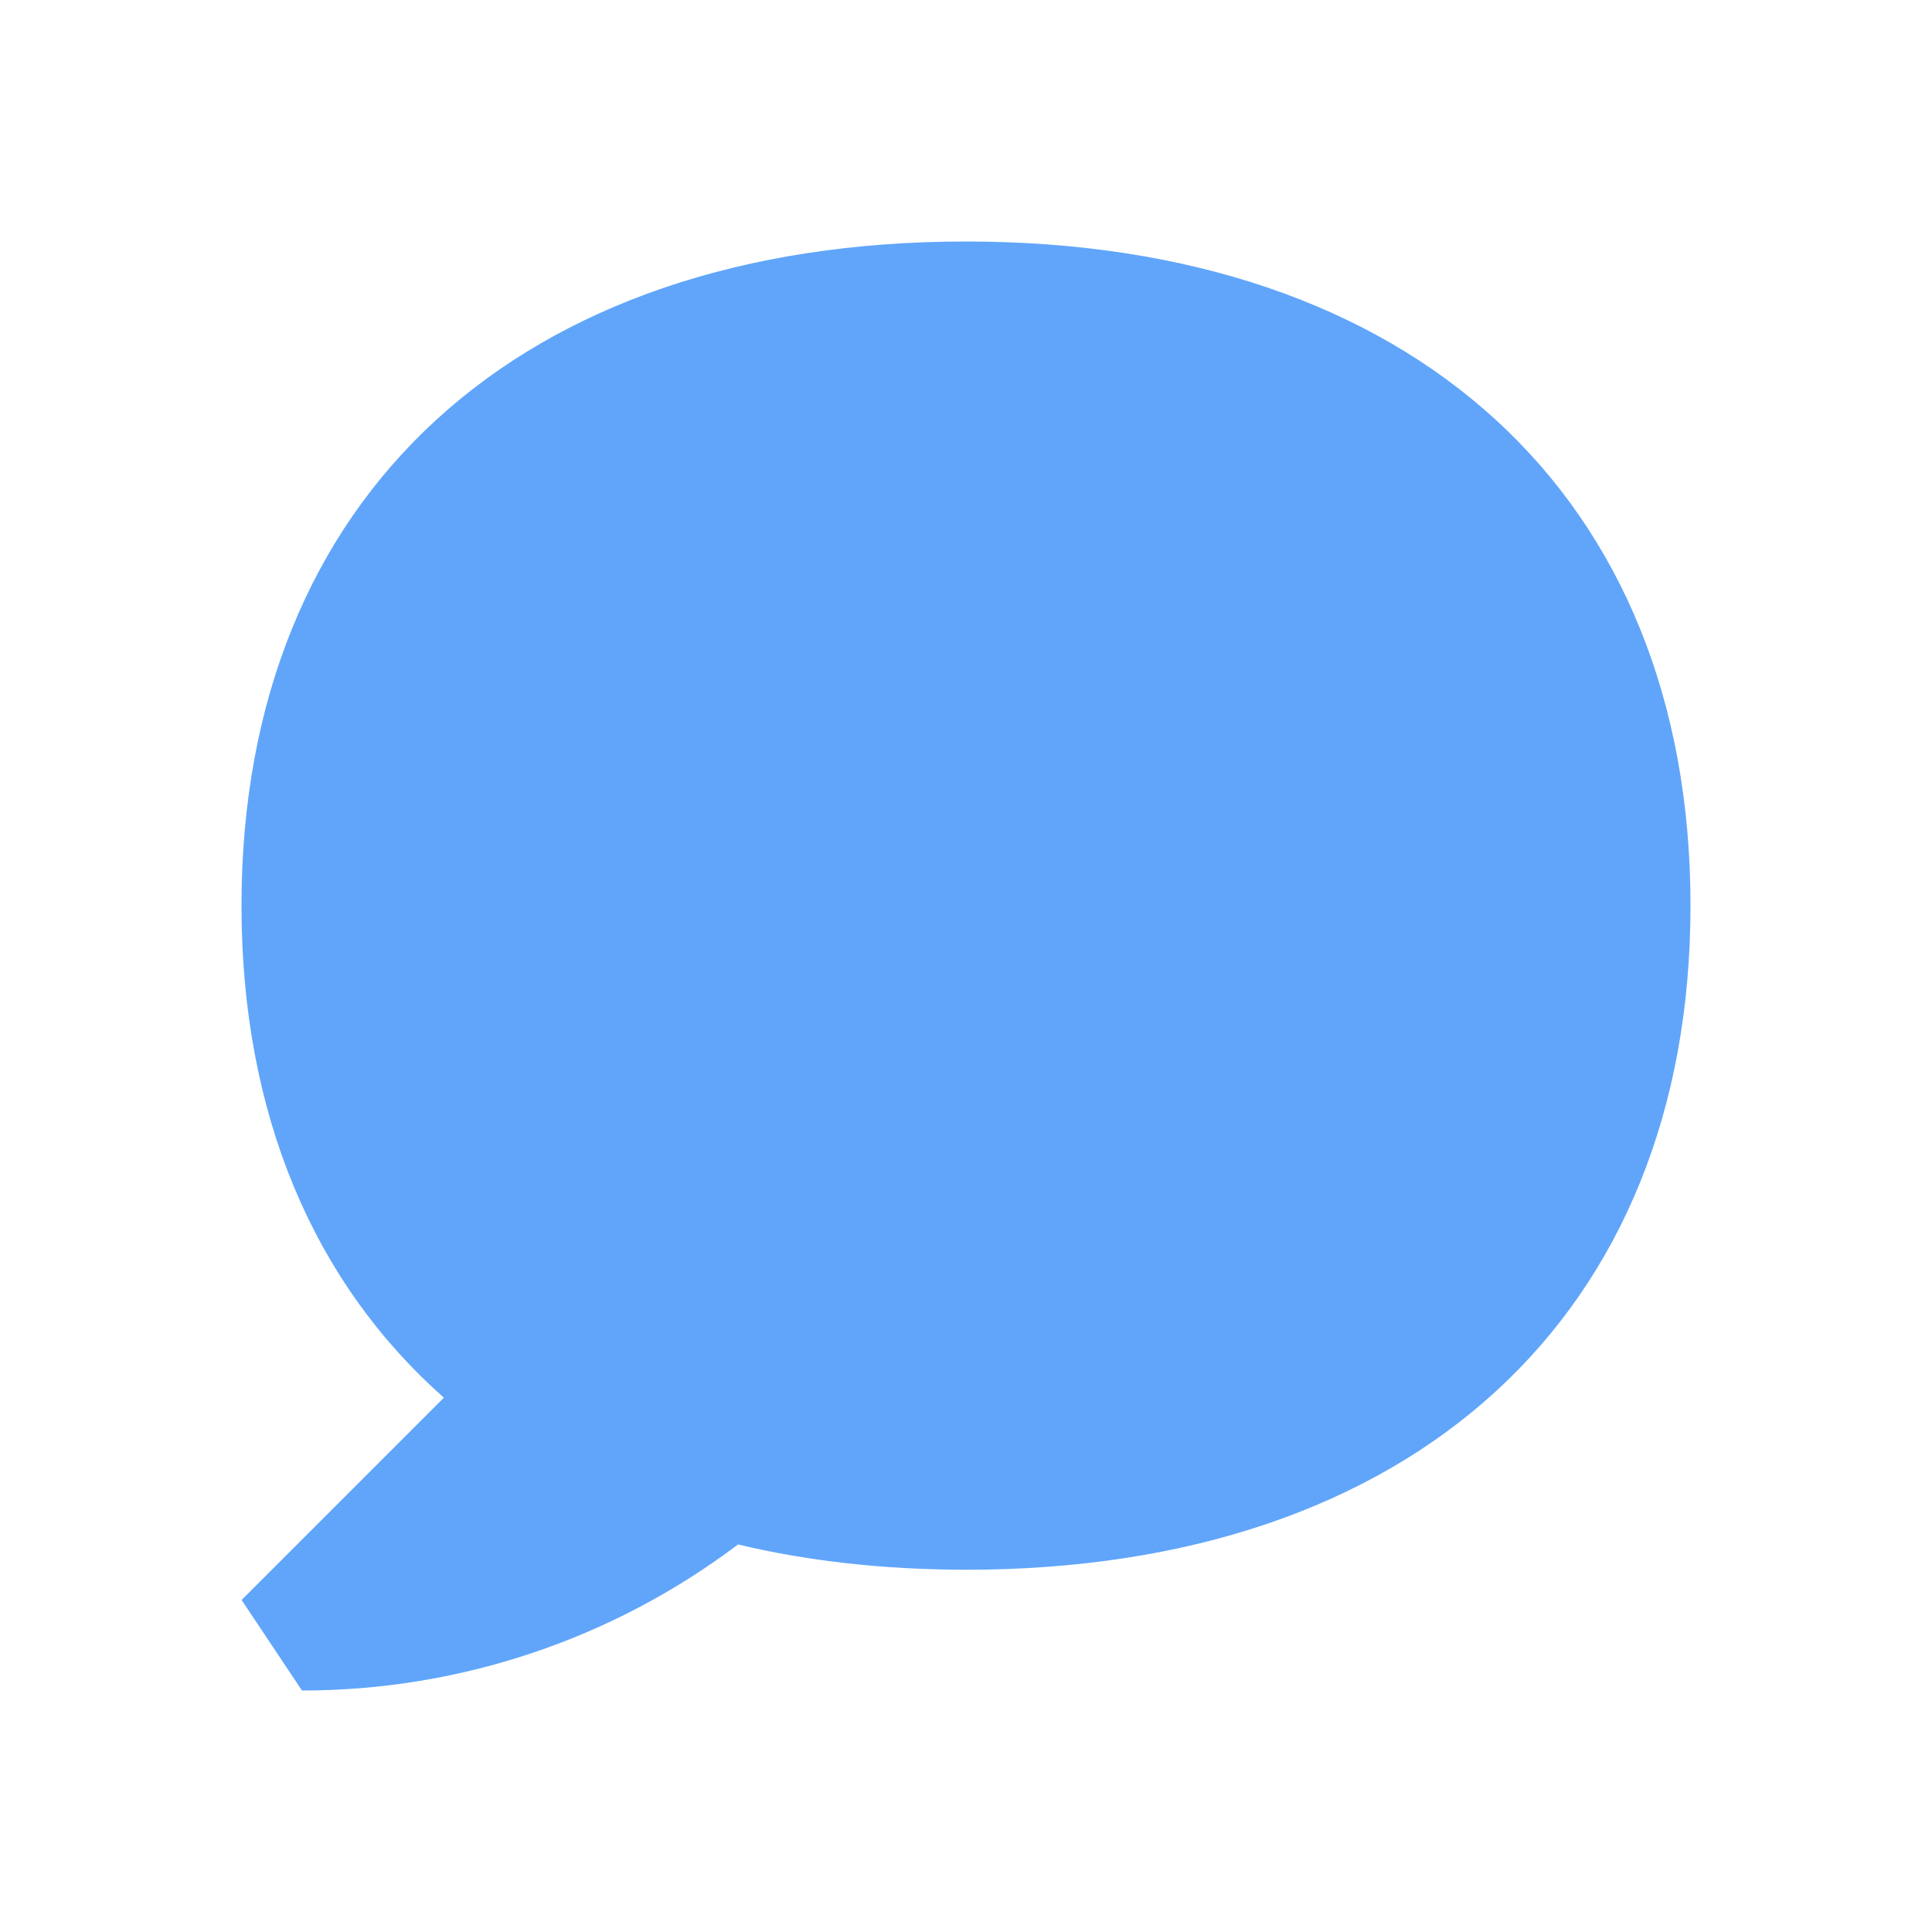
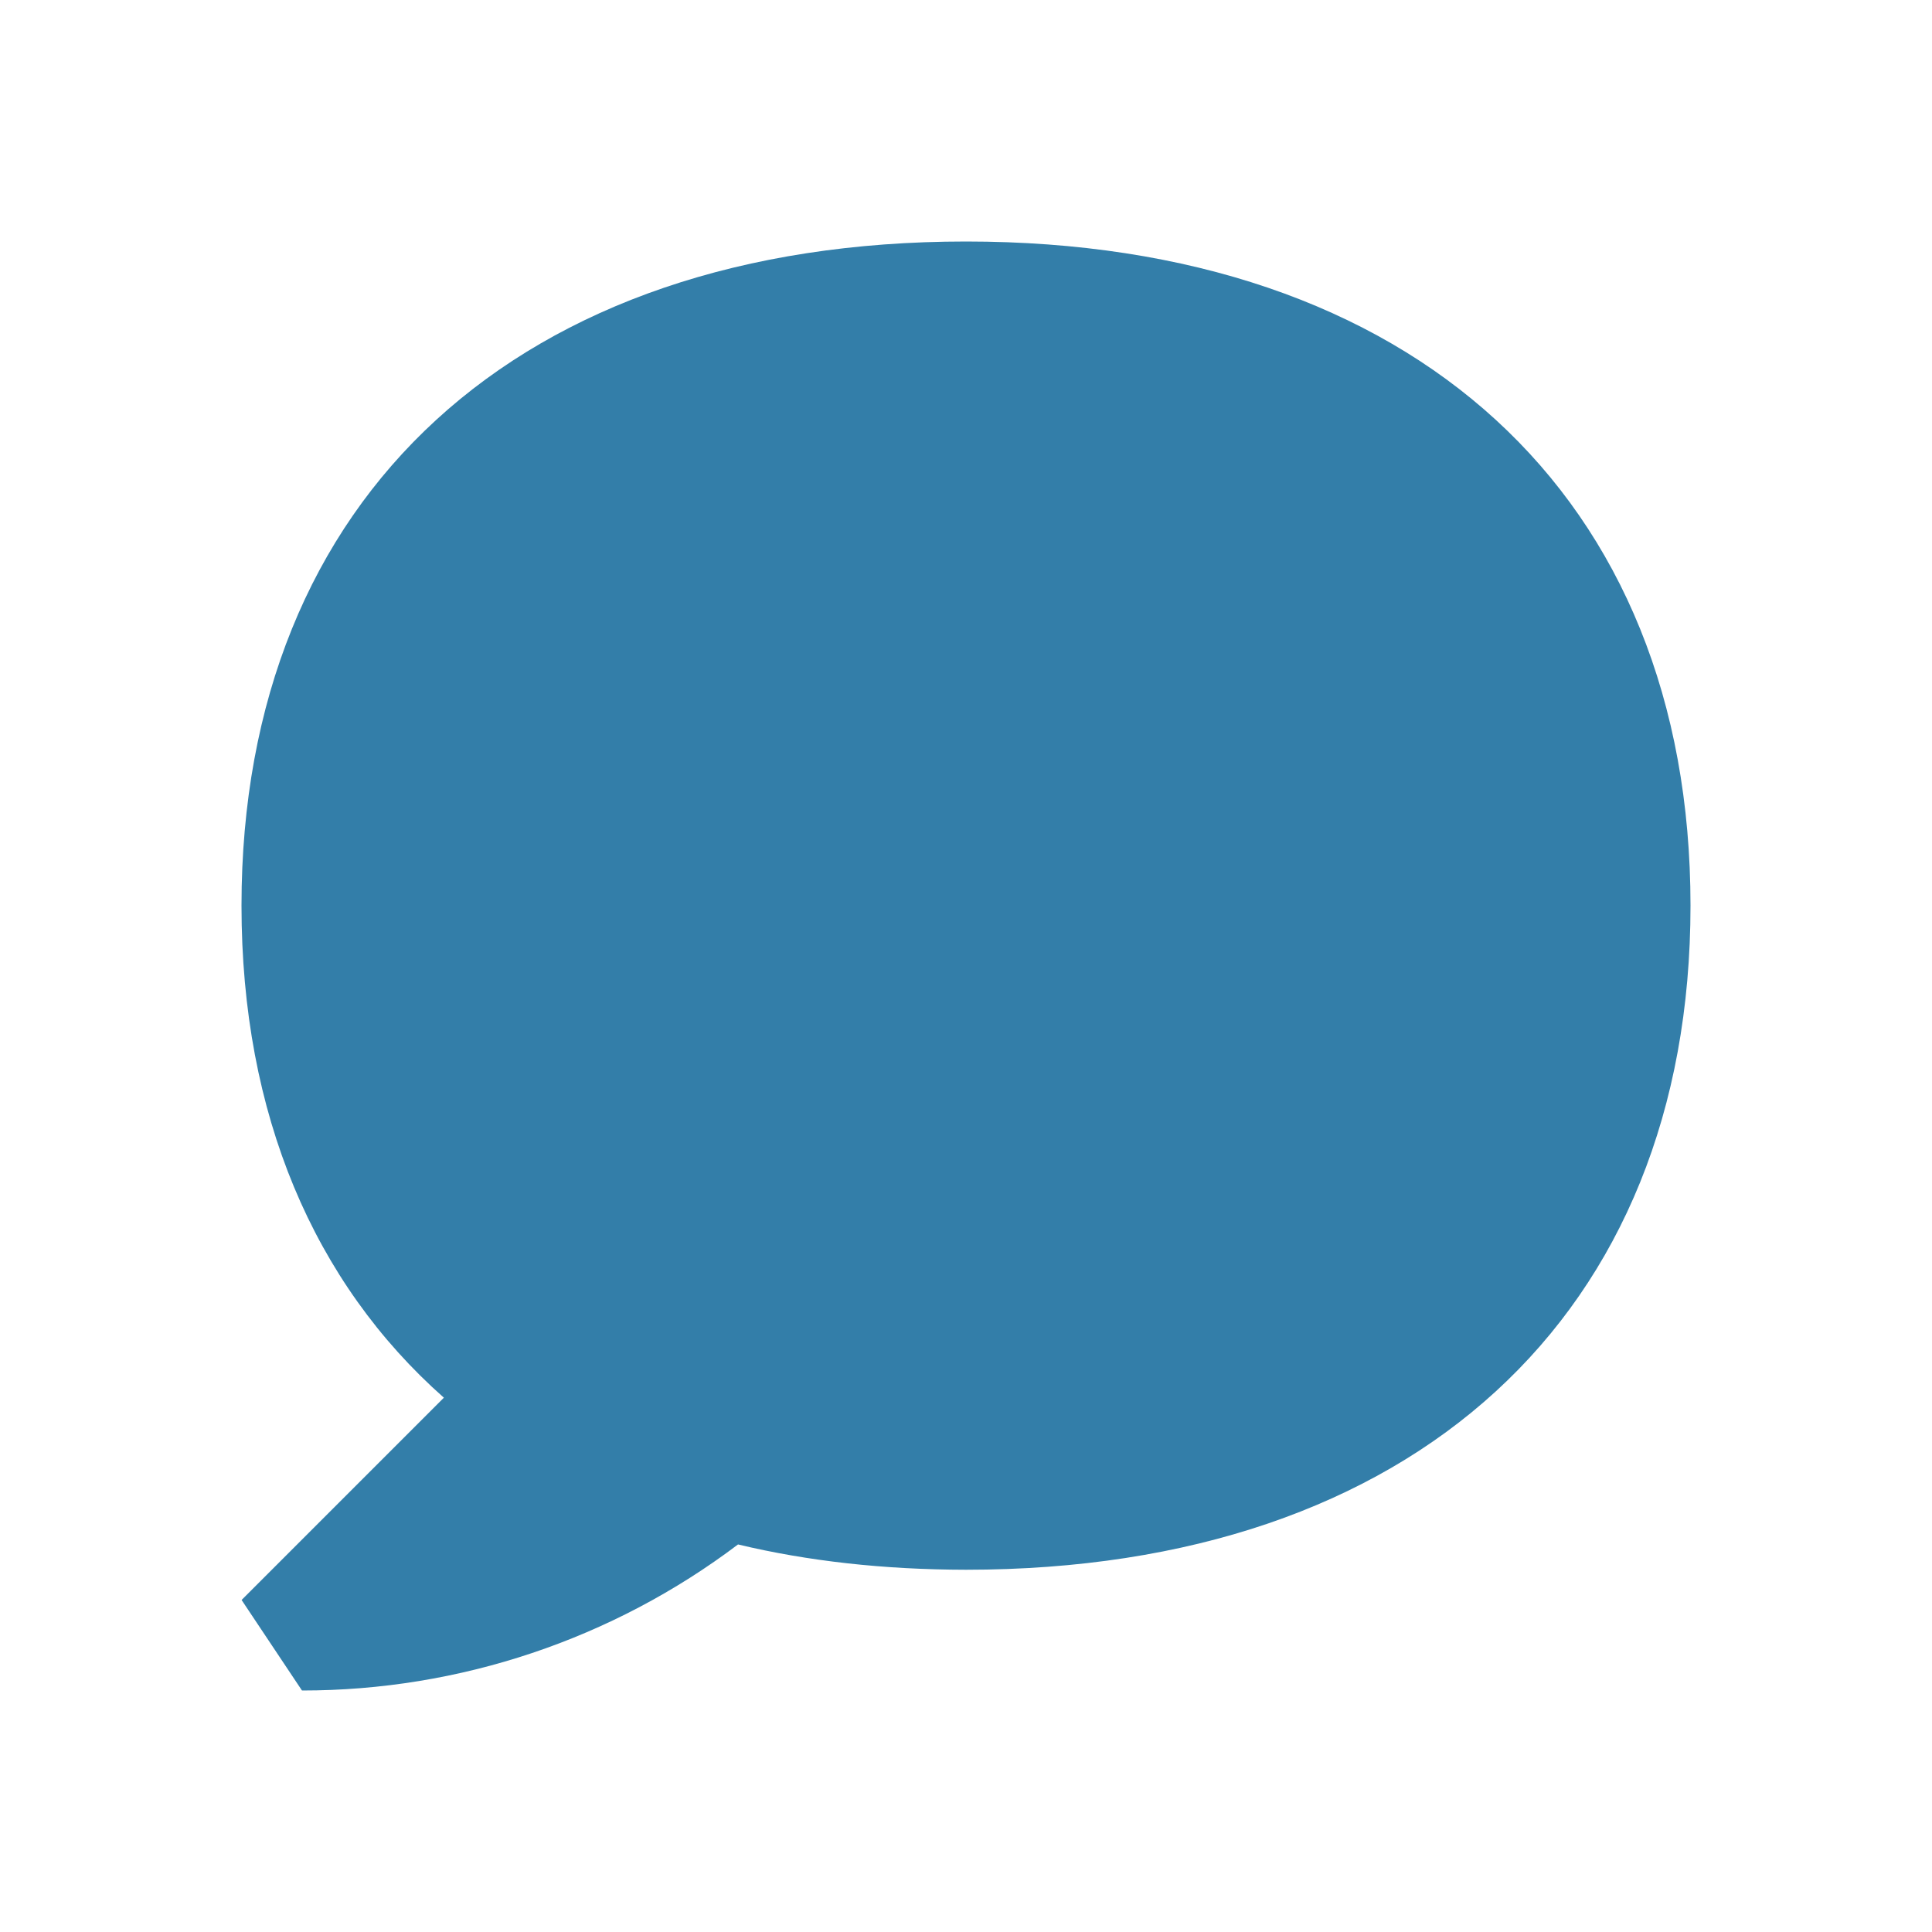
- <svg xmlns="http://www.w3.org/2000/svg" viewBox="0 0 20 20" fill="#60A5FA">
-   <path d="M17.5 9.375c0 4.24-2.872 6.875-7.5 6.875q-1.275-.002-2.36-.262A7.48 7.48 0 0 1 3.126 17.5l-.625-.937 2.094-2.094C3.25 13.279 2.5 11.538 2.5 9.375 2.5 5.135 5.372 2.5 10 2.5s7.5 2.634 7.5 6.875" fill="#60A5FA" />
+ <svg xmlns="http://www.w3.org/2000/svg" viewBox="0 0 20 20" fill="#337EA9">
+   <path d="M17.5 9.375c0 4.24-2.872 6.875-7.5 6.875q-1.275-.002-2.36-.262A7.48 7.48 0 0 1 3.126 17.5l-.625-.937 2.094-2.094C3.25 13.279 2.5 11.538 2.5 9.375 2.5 5.135 5.372 2.5 10 2.5s7.5 2.634 7.5 6.875" fill="#337EA9" />
</svg>
